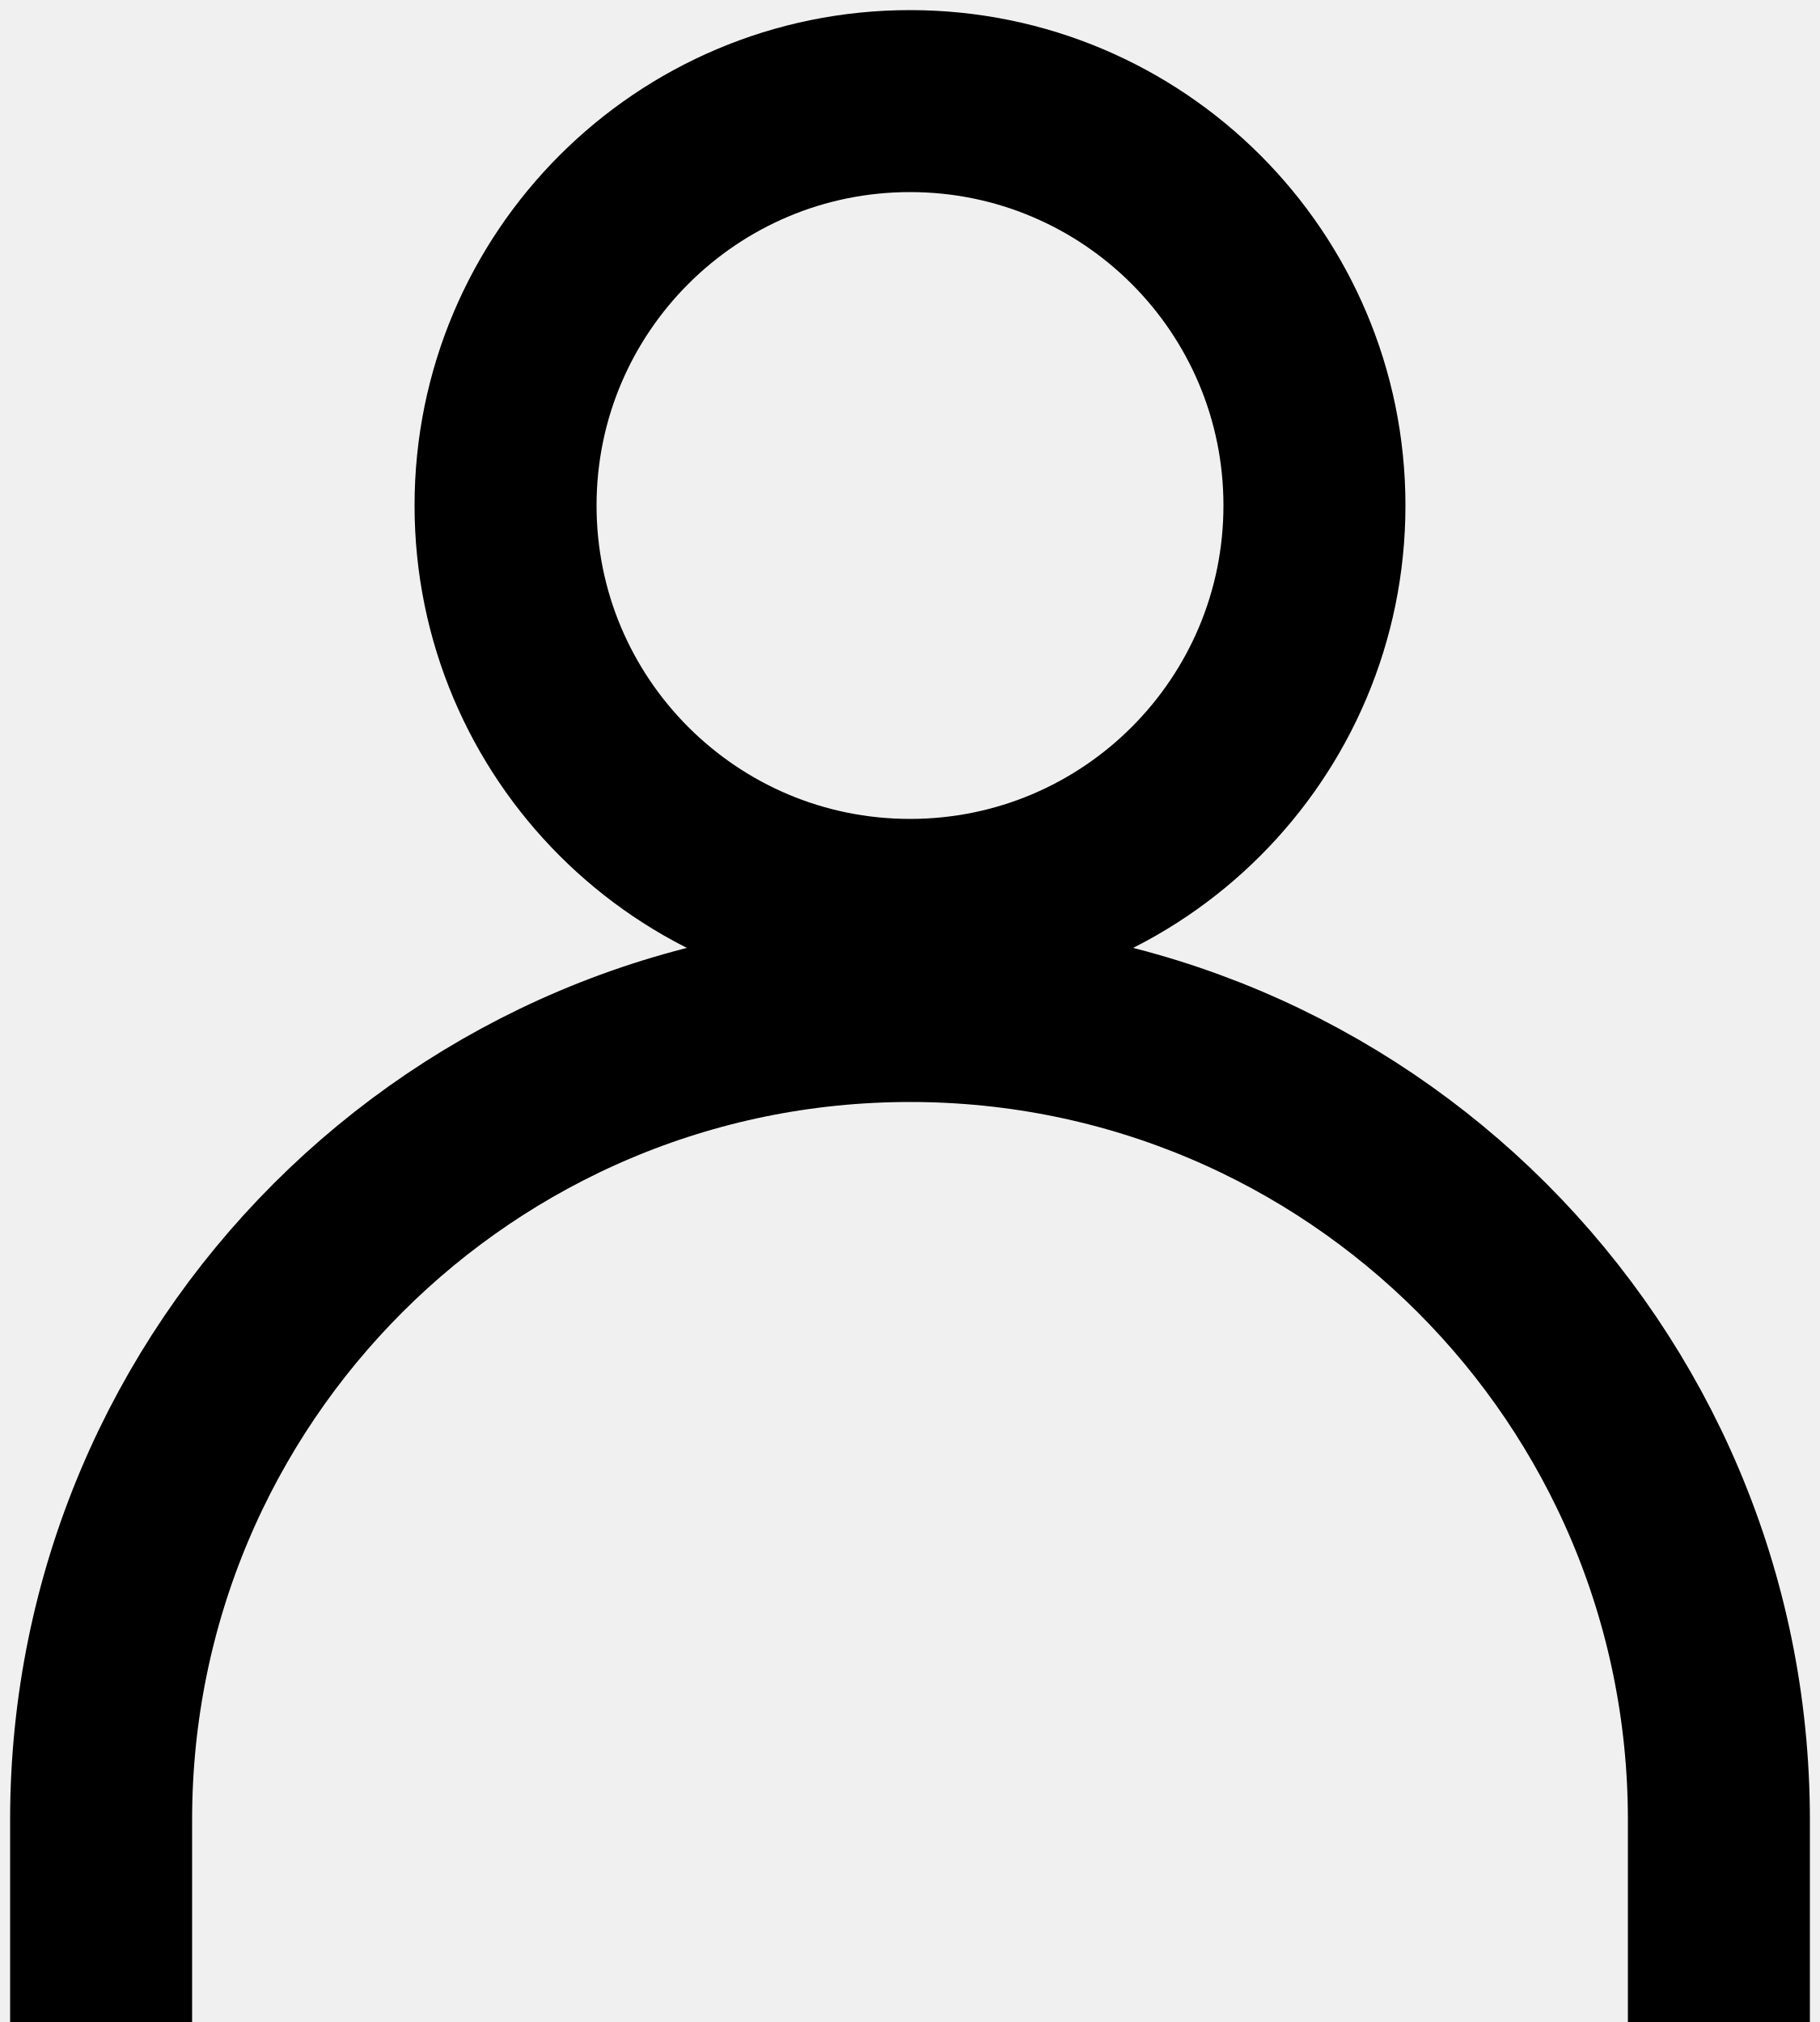
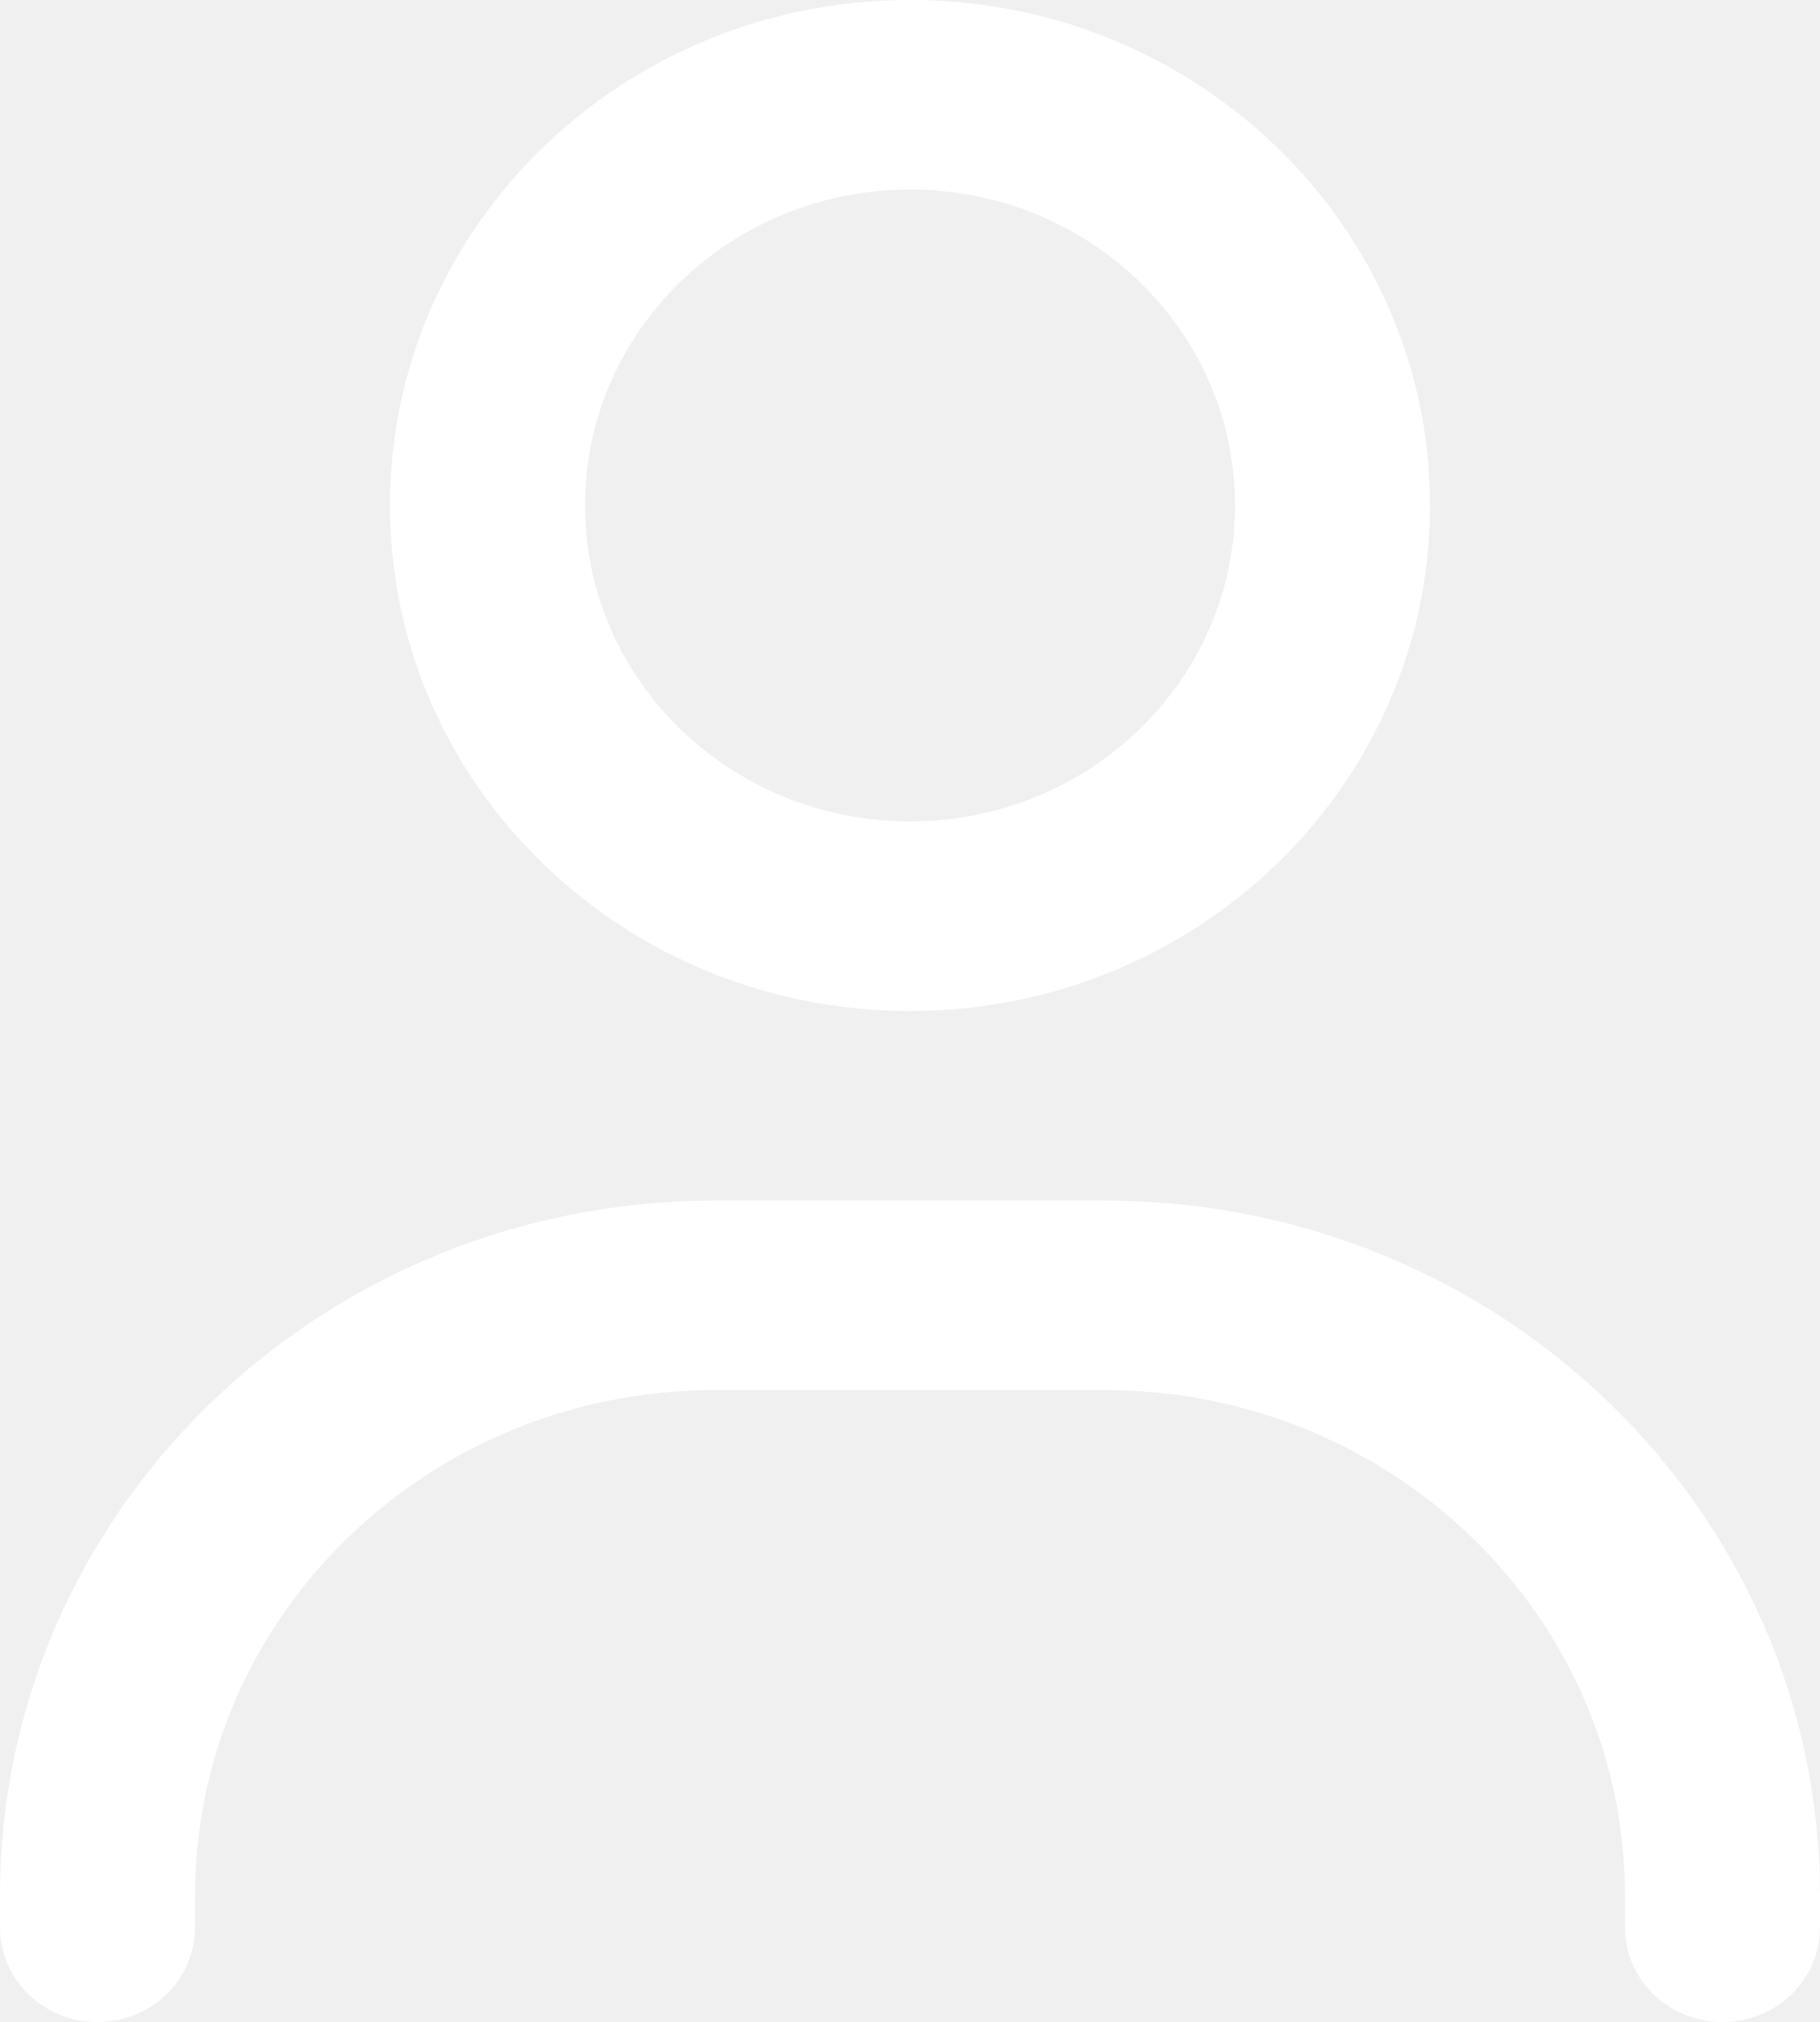
- <svg xmlns="http://www.w3.org/2000/svg" viewBox="0 0 18 20" fill="none">
-   <circle cx="9" cy="5" r="4" stroke="#000" stroke-width="1.8" />
-   <path d="M1 20v-2a8 8 0 0 1 16 0v2" stroke="#000" stroke-width="1.8" stroke-linejoin="round" />
+ <svg xmlns="http://www.w3.org/2000/svg" width="18" height="20" viewBox="0 0 18 20" fill="none">
+   <g clip-path="url(#clip0_110_555)">
+     <path d="M5.786 5C5.786 3.273 7.224 1.875 9 1.875C10.776 1.875 12.214 3.273 12.214 5C12.214 6.727 10.776 8.125 9 8.125C7.224 8.125 5.786 6.727 5.786 5ZM14.143 5C14.143 2.238 11.841 0 9 0C6.159 0 3.857 2.238 3.857 5C3.857 7.762 6.159 10 9 10C11.841 10 14.143 7.762 14.143 5ZM1.929 18.75C1.929 15.988 4.231 13.75 7.071 13.75H10.929C13.769 13.75 16.071 15.988 16.071 18.75V19.062C16.071 19.582 16.501 20 17.036 20C17.57 20 18 19.582 18 19.062V18.75C18 14.953 14.834 11.875 10.929 11.875H7.071C3.166 11.875 0 14.953 0 18.75V19.062C0 19.582 0.43 20 0.964 20C1.499 20 1.929 19.582 1.929 19.062V18.75Z" fill="white" />
+   </g>
+   <defs>
+     <clipPath id="clip0_110_555">
+       <rect width="18" height="20" fill="white" />
+     </clipPath>
+   </defs>
</svg>
